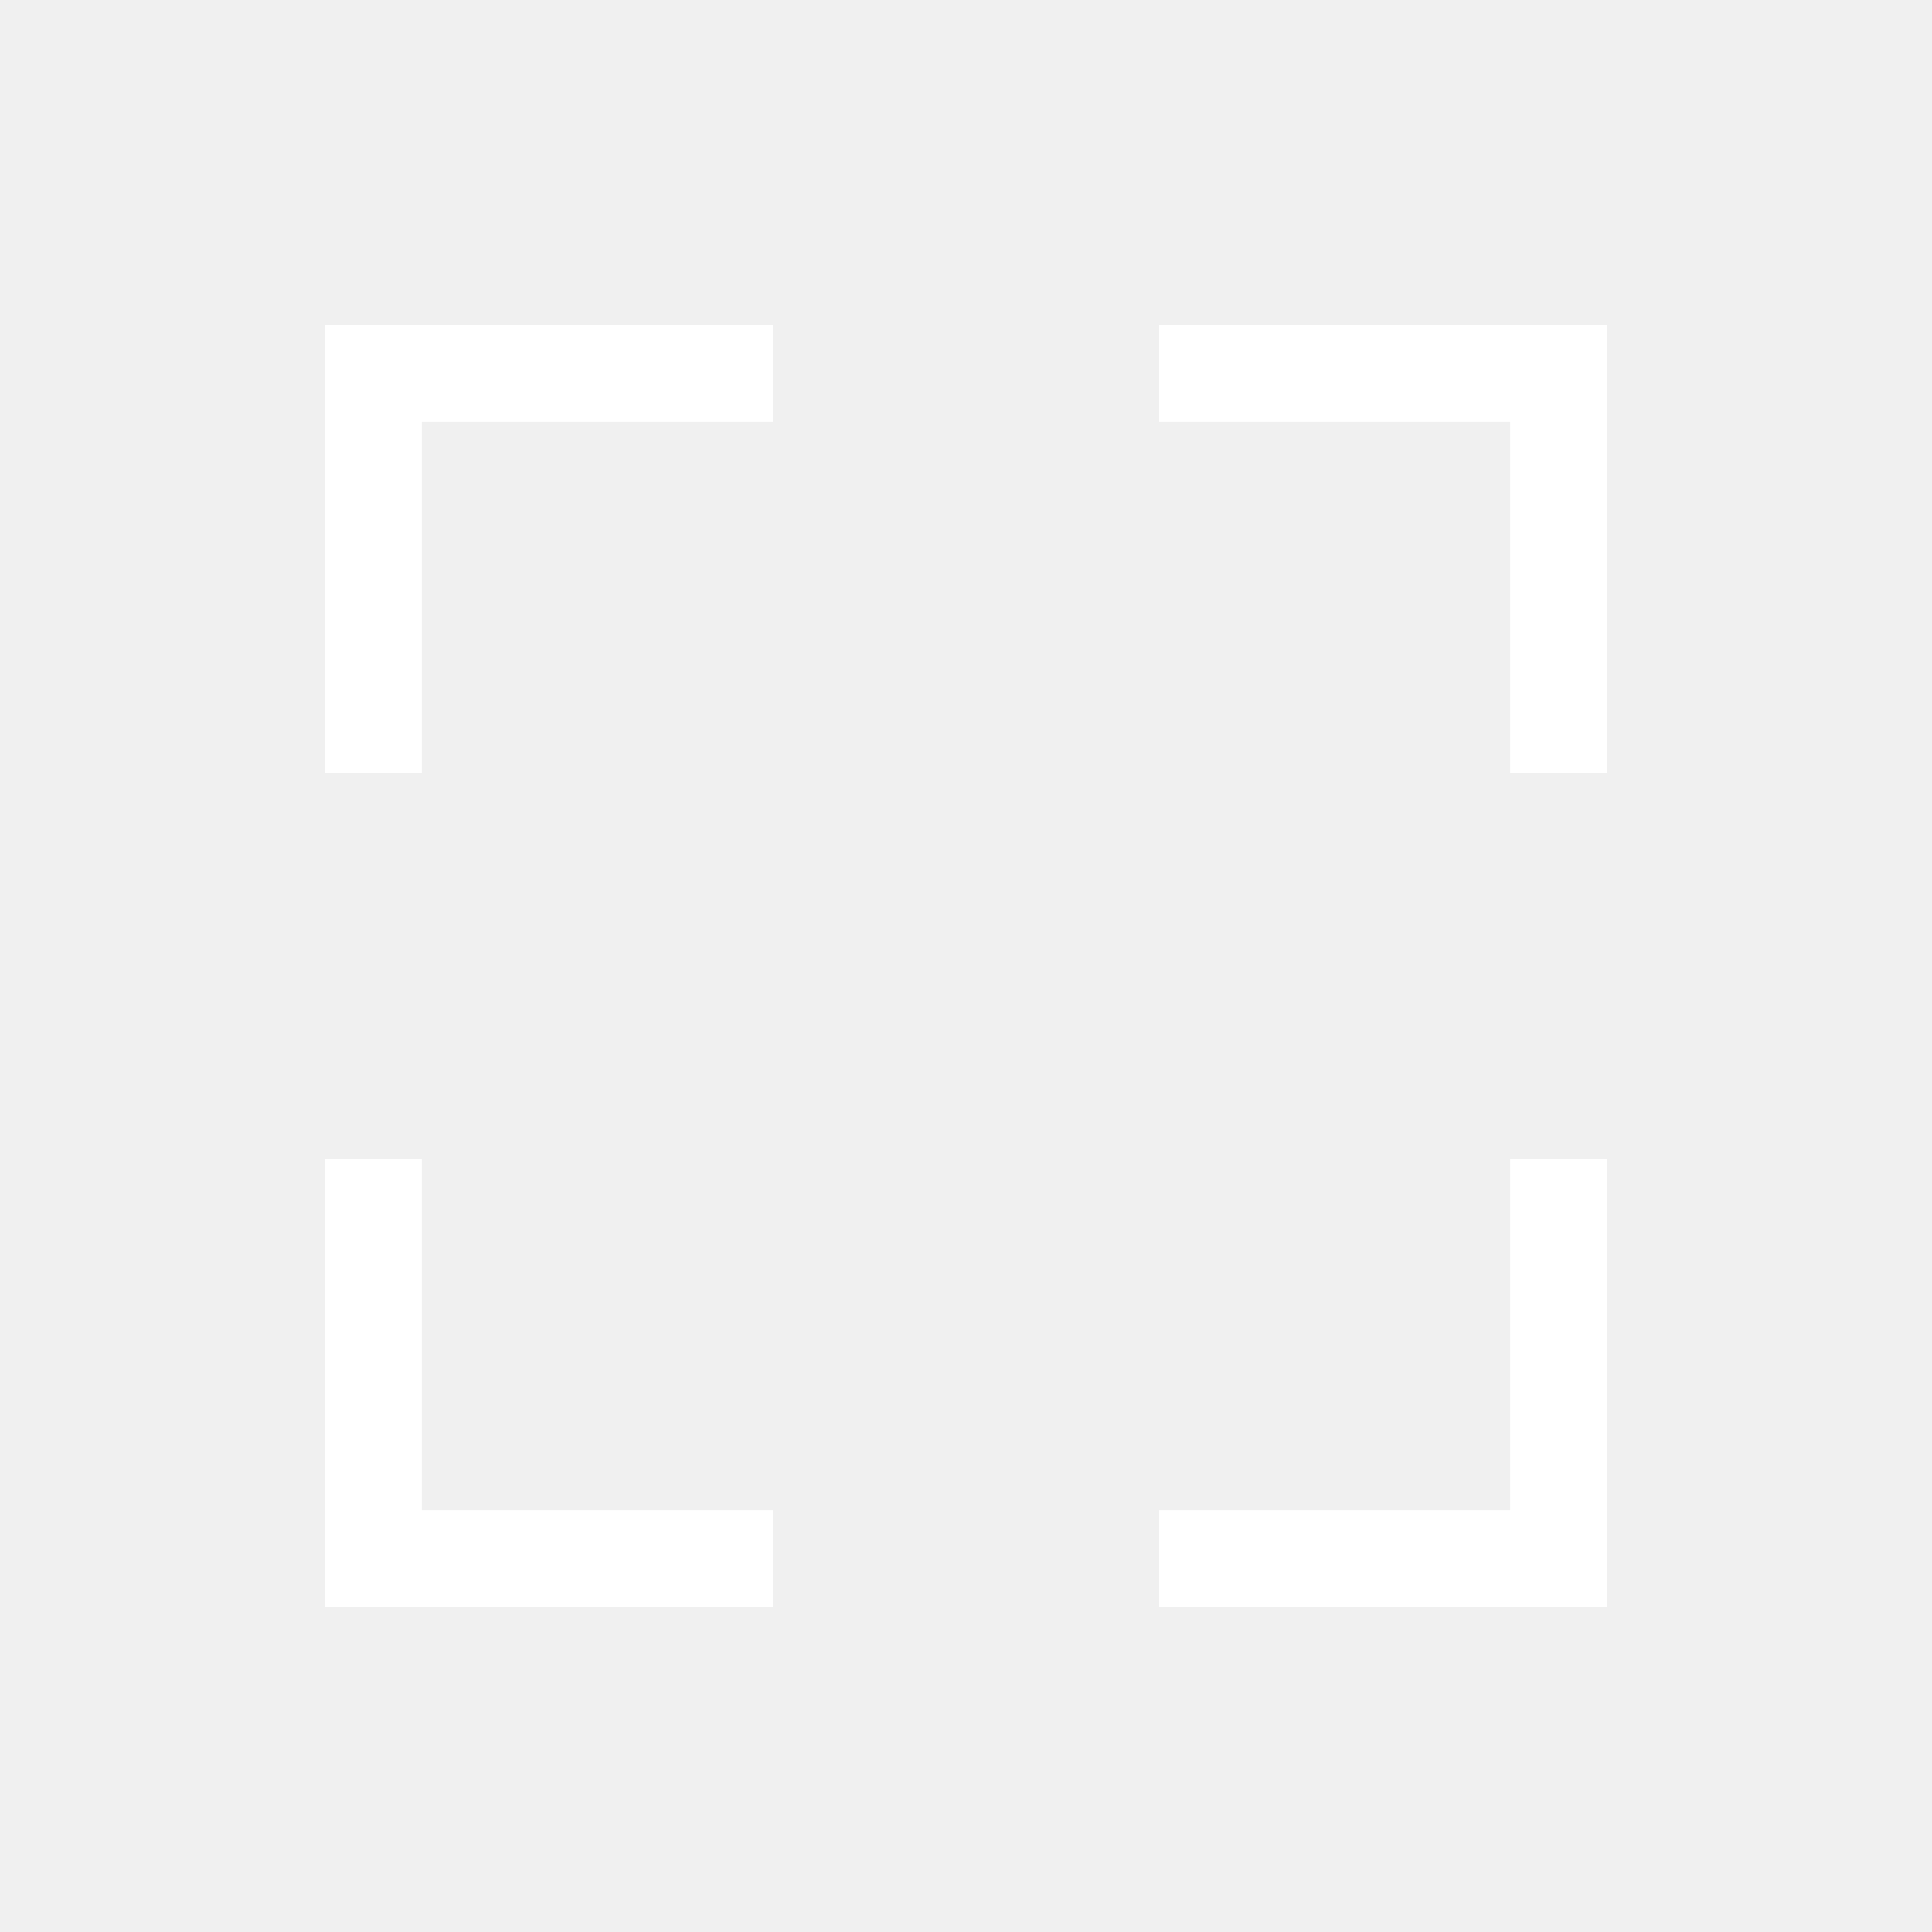
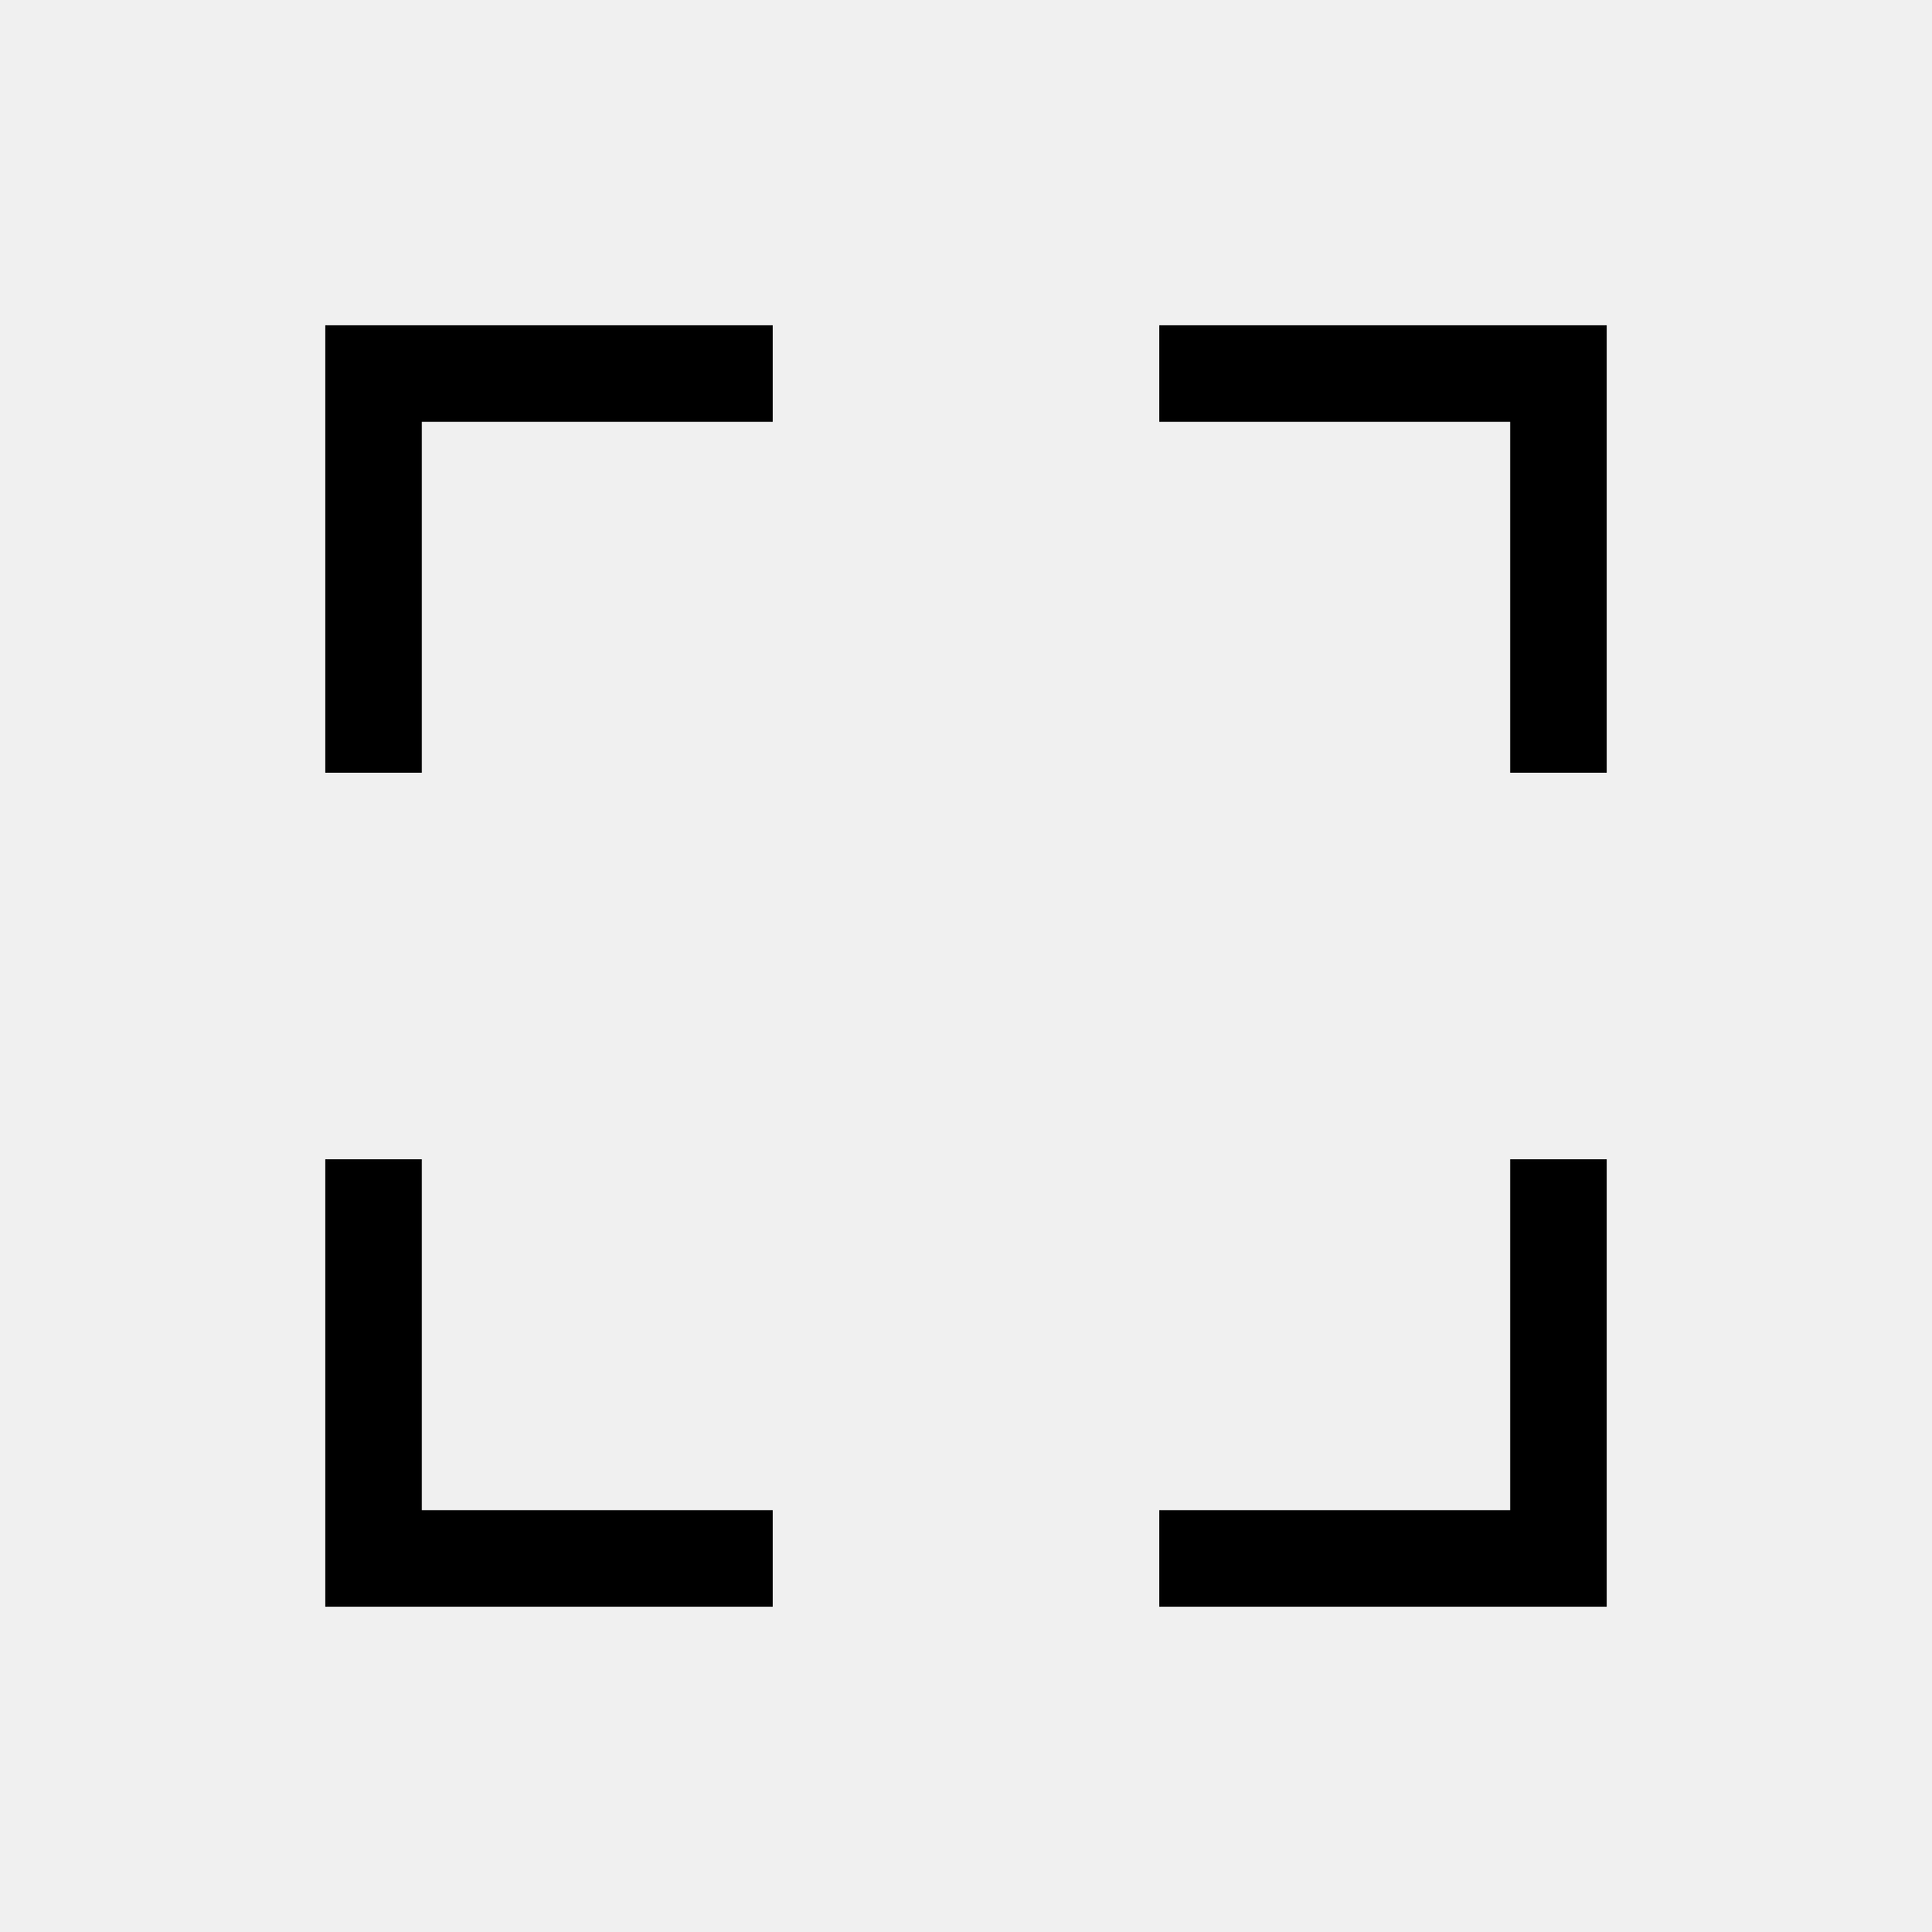
<svg xmlns="http://www.w3.org/2000/svg" version="1.1" id="Ebene_1" x="0px" y="0px" viewBox="0 0 60 60" style="enable-background:new 0 0 60 60;" xml:space="preserve">
-   <style type="text/css">
- 	.st0{fill:#FFFFFF;}
- </style>
  <g>
-     <polygon class="st0" points="13.1,24 13.1,13.1 24,13.1 24,10.1 10.1,10.1 10.1,24  " />
-     <polygon class="st0" points="36,13.1 46.9,13.1 46.9,24 49.9,24 49.9,10.1 36,10.1  " />
-     <polygon class="st0" points="46.9,36 46.9,46.9 36,46.9 36,49.9 49.9,49.9 49.9,36  " />
-     <polygon class="st0" points="24,46.9 13.1,46.9 13.1,36 10.1,36 10.1,49.9 24,49.9  " />
+     <polygon fill="currentcolor" points="13.1,24 13.1,13.1 24,13.1 24,10.1 10.1,10.1 10.1,24  " />
+     <polygon fill="currentcolor" points="36,13.1 46.9,13.1 46.9,24 49.9,24 49.9,10.1 36,10.1  " />
+     <polygon fill="currentcolor" points="46.9,36 46.9,46.9 36,46.9 36,49.9 49.9,49.9 49.9,36  " />
+     <polygon fill="currentcolor" points="24,46.9 13.1,46.9 13.1,36 10.1,36 10.1,49.9 24,49.9  " />
  </g>
</svg>
